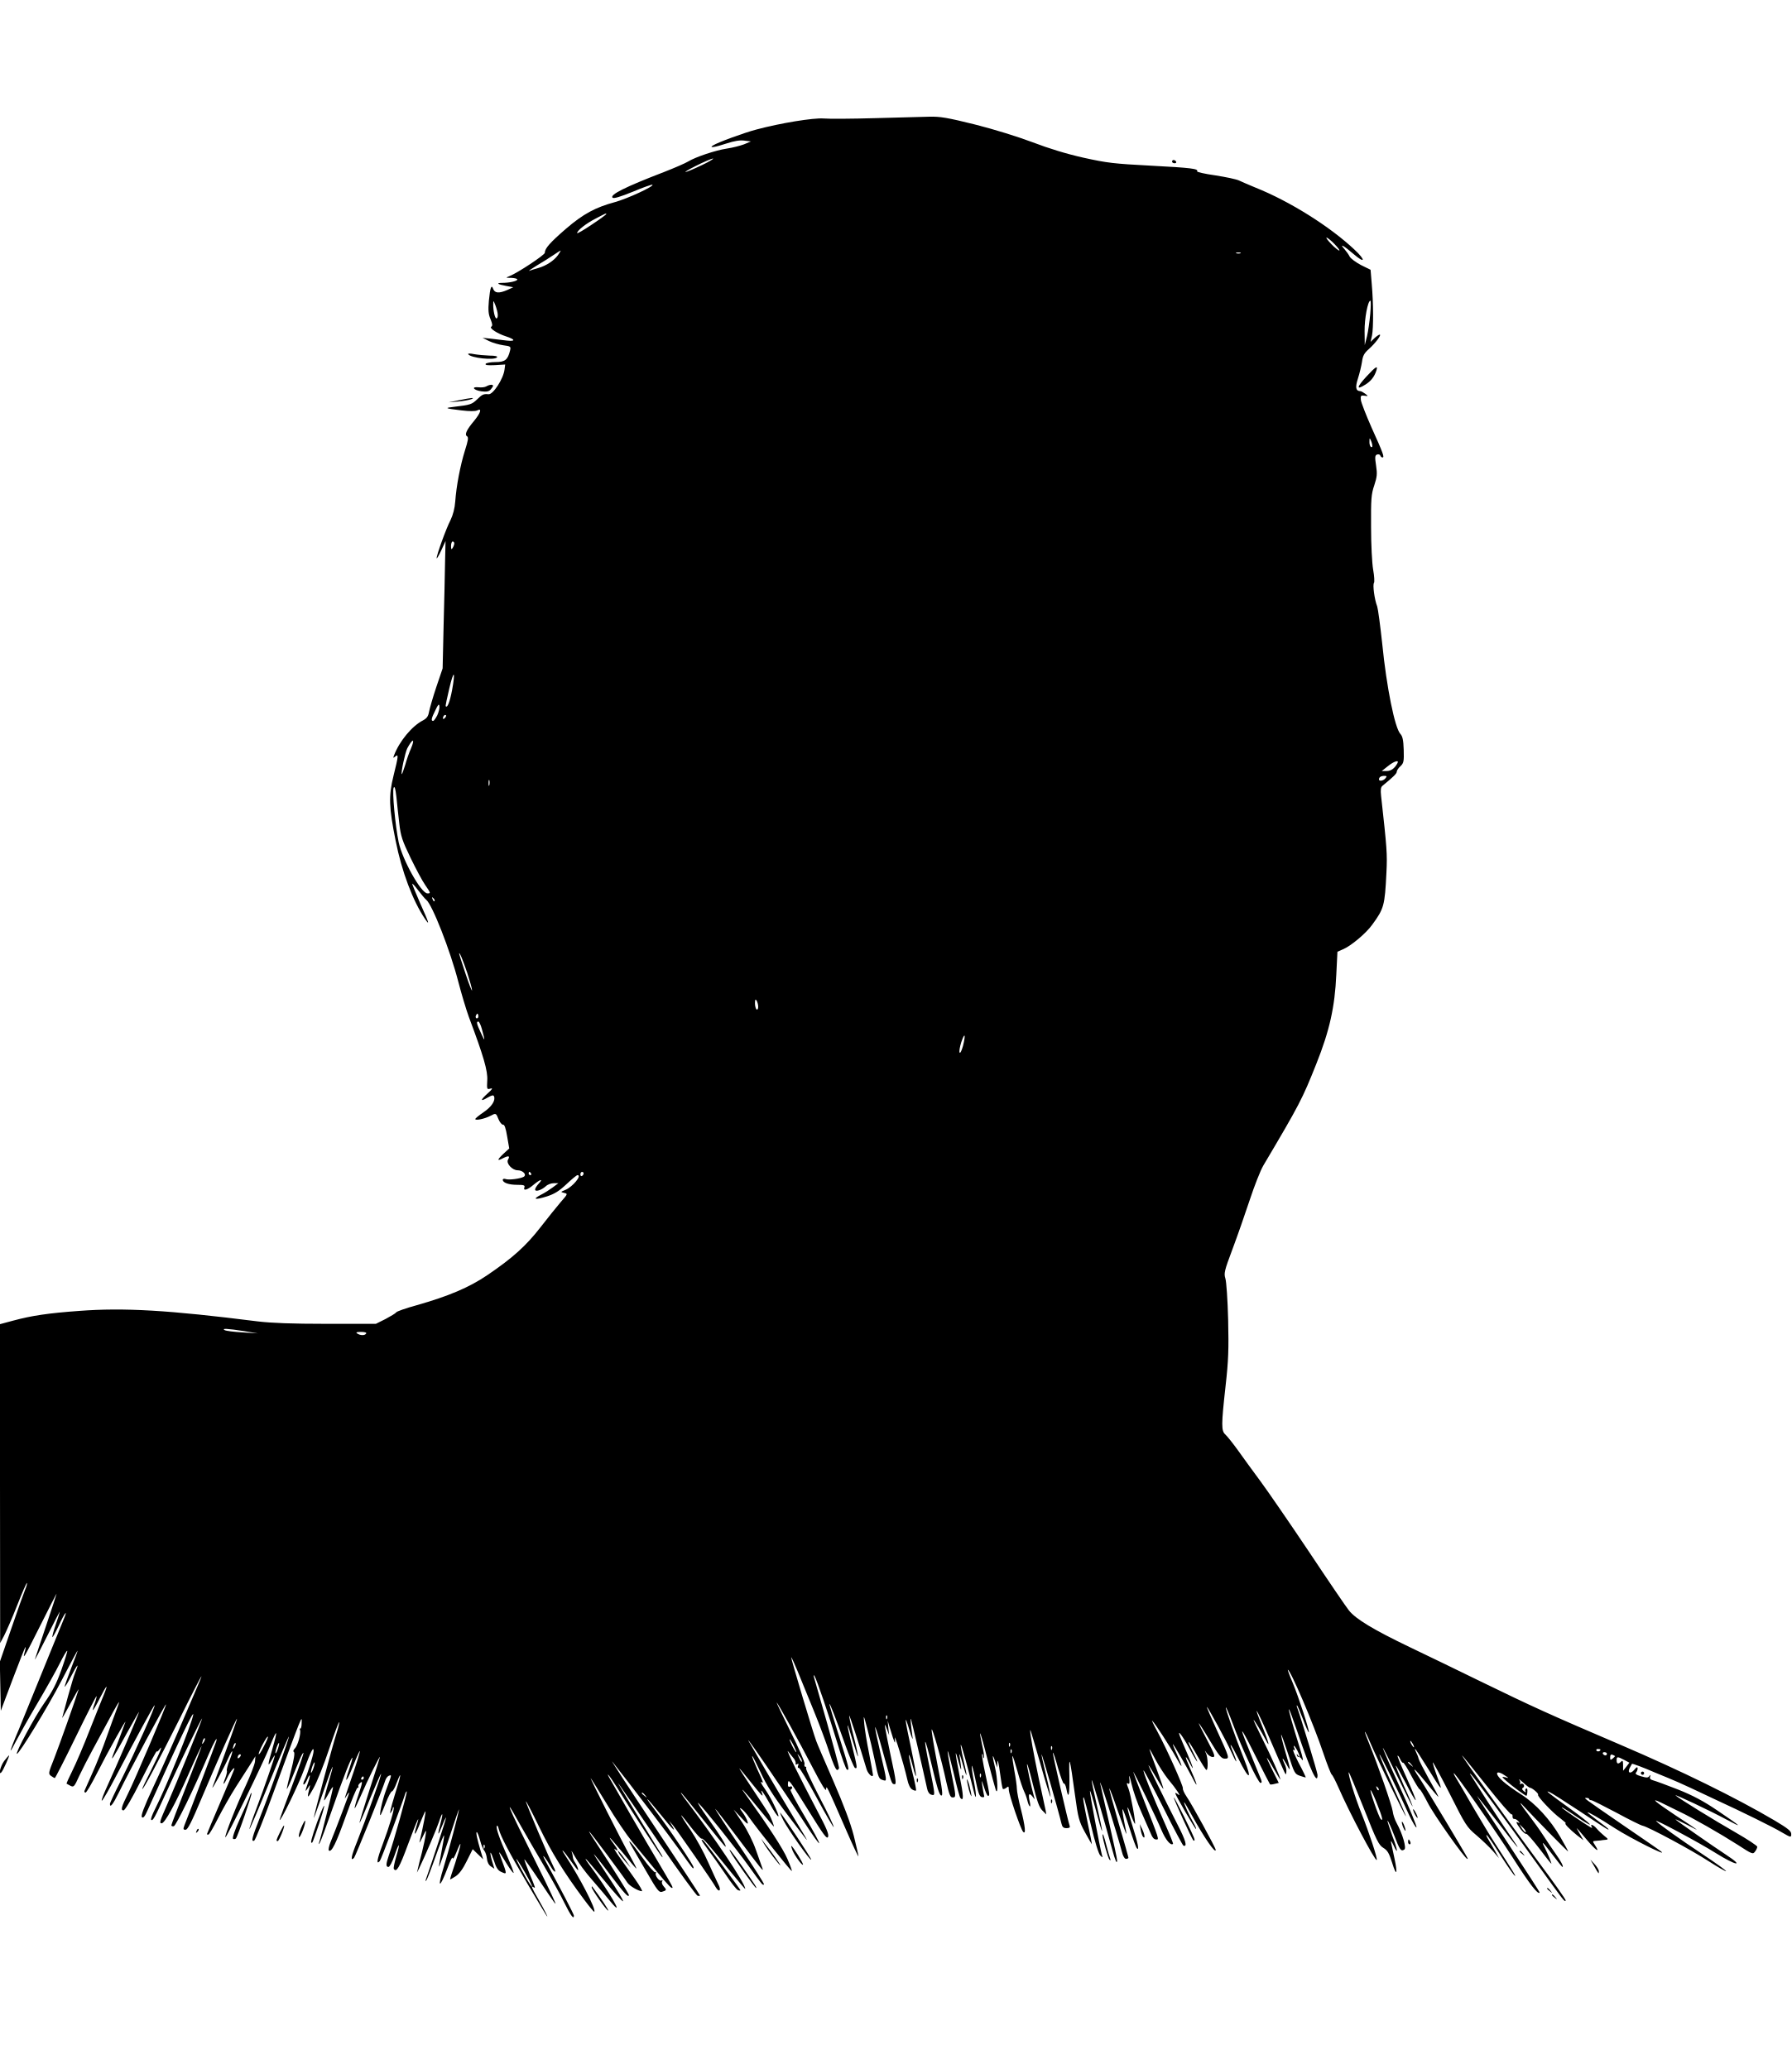
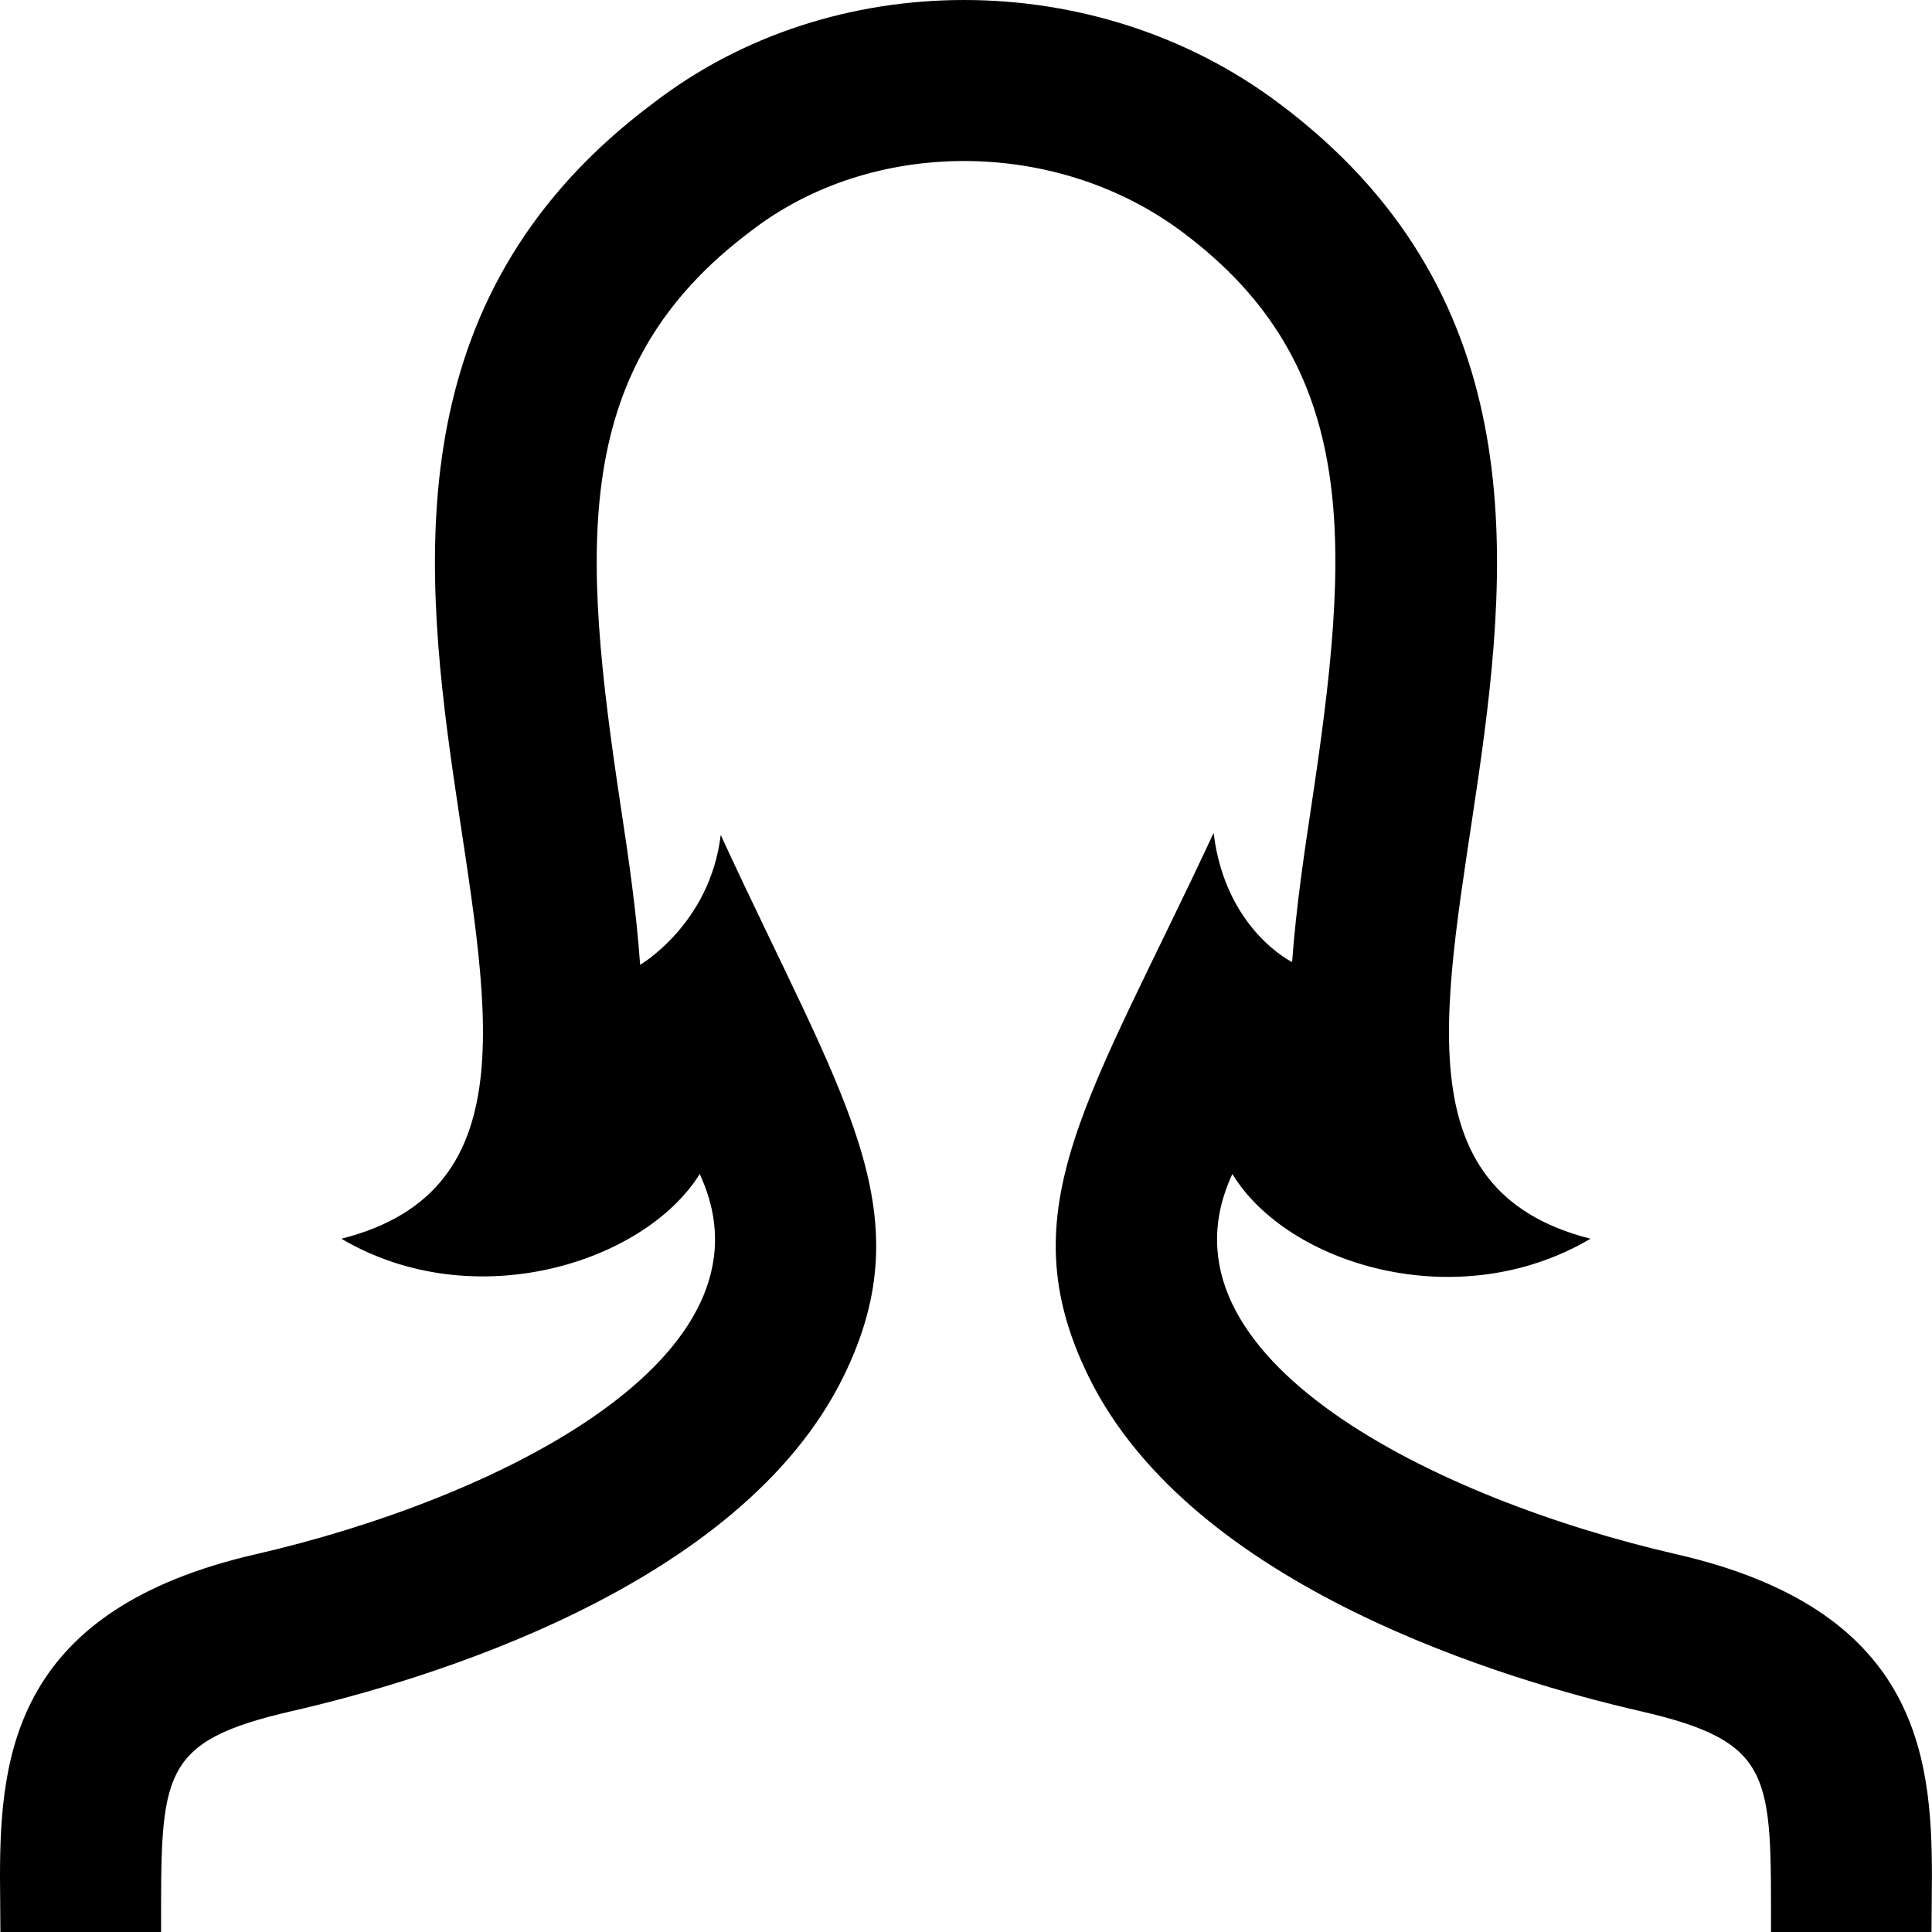
- <svg xmlns="http://www.w3.org/2000/svg" version="1.0" width="1108pt" height="1280pt" viewBox="0 0 1108 1280" preserveAspectRatio="xMidYMid meet">
-   <g transform="translate(0,1280) scale(0.1,-0.1)" fill="#000000" stroke="none">
-     <path d="M5410 12069 c-140 -4 -282 -5 -315 -2 -63 5 -270 -29 -415 -68 -77 -20 -243 -81 -270 -99 -27 -17 11 -12 86 13 46 15 82 21 109 17 l40 -5 -43 -18 c-24 -9 -71 -21 -105 -26 -72 -11 -194 -52 -240 -80 -18 -11 -85 -40 -149 -65 -242 -93 -337 -141 -319 -159 7 -7 47 5 126 37 64 27 118 46 121 43 10 -10 -155 -86 -231 -107 -122 -33 -197 -73 -305 -166 -98 -85 -130 -121 -130 -148 0 -13 -167 -124 -220 -145 -23 -9 -23 -10 13 -10 20 -1 37 -5 37 -10 0 -10 -49 -21 -93 -21 -41 0 -30 -9 24 -19 l44 -8 -37 -17 c-51 -22 -77 -20 -87 6 -11 31 -19 11 -27 -73 -5 -58 -3 -83 10 -113 12 -30 14 -41 5 -47 -15 -9 38 -43 91 -60 58 -19 61 -32 5 -26 -27 3 -72 9 -100 12 l-50 5 40 -20 c22 -11 62 -22 88 -26 46 -6 48 -8 42 -33 -14 -57 -31 -71 -90 -71 -29 0 -57 -5 -61 -11 -4 -8 12 -10 57 -8 l64 4 -4 -30 c-6 -57 -71 -157 -99 -154 -31 3 -39 -1 -70 -31 -33 -32 -44 -35 -137 -46 -70 -8 -66 -10 40 -23 50 -6 85 -6 97 0 31 16 21 -15 -18 -63 -48 -57 -62 -87 -45 -97 10 -7 7 -25 -13 -88 -29 -93 -53 -219 -60 -315 -3 -43 -14 -84 -29 -115 -28 -54 -87 -218 -86 -236 0 -7 13 15 28 47 l27 59 -3 -129 c-1 -71 -5 -248 -9 -394 l-6 -265 -39 -115 c-21 -63 -41 -132 -45 -153 -5 -29 -14 -41 -38 -54 -68 -35 -146 -129 -179 -217 -6 -16 -5 -17 8 -6 21 17 20 5 -11 -120 -31 -124 -28 -196 13 -400 38 -192 107 -374 182 -485 31 -45 26 -28 -29 95 -27 62 -50 117 -50 122 0 5 16 -12 36 -39 20 -26 42 -53 50 -59 38 -30 150 -317 199 -508 19 -73 48 -170 65 -217 91 -242 118 -335 114 -393 -3 -55 -2 -57 19 -51 17 5 14 -2 -15 -28 -48 -43 -49 -55 -3 -28 28 16 37 18 41 8 10 -26 -15 -64 -65 -98 -28 -19 -51 -38 -51 -42 0 -11 57 1 92 19 36 19 36 19 52 -21 8 -19 21 -34 28 -33 8 2 17 -22 25 -72 l13 -75 -36 -33 c-41 -39 -41 -48 0 -26 33 16 42 13 28 -11 -12 -23 27 -65 60 -65 32 0 58 -27 38 -40 -20 -12 -94 -22 -113 -14 -9 3 -17 1 -17 -5 0 -18 37 -31 89 -31 41 0 49 -3 45 -15 -10 -25 19 -17 56 15 42 35 63 40 32 7 -12 -13 -22 -29 -22 -36 0 -16 38 -5 66 20 11 11 33 19 49 19 l29 0 -35 -26 c-19 -14 -51 -35 -72 -45 -56 -29 -39 -34 35 -11 49 16 76 33 122 76 33 31 63 56 68 56 30 0 -29 -72 -74 -91 -31 -13 -32 -13 -9 -19 24 -5 24 -6 -20 -56 -24 -28 -81 -99 -126 -157 -90 -116 -174 -191 -329 -296 -112 -76 -240 -130 -437 -186 -66 -18 -123 -38 -126 -44 -4 -6 -34 -24 -66 -41 l-60 -30 -305 0 c-215 0 -341 5 -425 15 -553 70 -828 86 -1105 65 -192 -14 -293 -29 -408 -60 l-82 -22 0 -987 1 -986 24 45 c13 25 50 109 81 188 31 79 58 141 61 139 2 -3 -3 -22 -12 -43 -9 -22 -48 -130 -86 -242 l-70 -203 3 -152 3 -151 74 197 c41 108 76 197 78 197 3 0 1 -10 -2 -22 -19 -67 -6 -45 90 147 58 116 105 208 105 205 0 -3 -29 -91 -64 -195 -35 -105 -67 -199 -70 -210 -3 -11 30 52 74 140 44 88 80 157 80 154 0 -3 -11 -39 -25 -79 -14 -40 -23 -75 -21 -78 3 -2 20 30 40 72 35 77 59 107 30 38 -8 -20 -62 -152 -119 -292 -57 -140 -128 -315 -158 -388 -31 -72 -54 -132 -51 -132 2 0 17 26 33 58 16 31 74 135 130 230 56 95 120 209 142 254 22 44 42 78 45 75 2 -2 -14 -55 -36 -117 -31 -87 -56 -135 -108 -209 -55 -78 -181 -311 -167 -311 14 0 193 293 274 450 55 107 101 192 101 188 0 -4 -18 -53 -40 -109 -22 -57 -40 -108 -40 -113 1 -6 19 23 40 64 39 76 52 88 26 25 -8 -19 -28 -86 -45 -148 -17 -63 -33 -122 -36 -133 -3 -10 19 28 50 86 31 58 54 97 51 87 -19 -62 -120 -347 -151 -426 -36 -90 -37 -95 -19 -108 10 -7 20 -13 23 -13 3 0 62 115 130 255 68 140 126 253 128 252 2 -2 -3 -23 -11 -45 -9 -23 -13 -42 -11 -42 3 0 23 35 44 77 43 84 53 91 22 15 -11 -26 -50 -123 -87 -217 -36 -93 -84 -205 -106 -249 -21 -43 -38 -79 -36 -81 2 -1 13 -7 24 -13 20 -10 24 -6 54 61 19 40 56 113 83 162 27 50 74 136 104 192 30 57 57 103 59 103 2 0 -5 -21 -15 -47 -10 -27 -38 -102 -61 -168 -23 -66 -62 -165 -87 -220 -24 -55 -47 -106 -50 -113 -3 -6 0 -12 6 -12 6 0 37 53 70 118 63 125 188 350 176 317 -8 -24 -59 -159 -75 -200 -20 -53 3 -17 82 128 43 78 78 139 78 136 0 -10 -144 -346 -193 -451 -25 -54 -42 -98 -37 -98 5 0 46 71 91 158 112 214 230 432 235 432 9 0 -115 -278 -205 -459 -39 -77 -71 -145 -71 -151 0 -27 19 -3 54 68 68 140 289 552 293 548 5 -4 -193 -468 -236 -554 -40 -80 -46 -102 -27 -102 9 0 50 69 110 188 52 103 95 183 96 178 0 -6 7 -1 15 10 14 18 15 17 6 -7 -5 -15 -32 -72 -60 -128 -28 -55 -51 -104 -51 -108 1 -16 99 170 229 429 73 148 135 268 137 268 2 0 -12 -35 -31 -78 -18 -42 -68 -158 -110 -257 -43 -99 -113 -258 -158 -353 -58 -125 -77 -176 -69 -184 8 -8 18 4 35 43 199 441 290 631 282 589 -14 -68 -164 -440 -236 -582 -17 -33 -28 -63 -24 -66 10 -10 21 10 90 162 77 170 225 474 225 464 0 -10 -161 -407 -214 -527 -48 -109 -52 -121 -36 -121 19 0 85 120 163 297 44 101 82 181 84 180 1 -2 -40 -110 -92 -241 -52 -131 -95 -243 -95 -248 0 -5 7 -8 15 -6 14 3 126 234 215 443 33 77 59 123 47 80 -5 -17 -162 -433 -196 -517 -9 -24 -8 -28 7 -28 13 0 37 48 96 188 97 230 218 503 222 499 2 -2 -52 -155 -125 -352 -10 -27 -22 -59 -26 -70 -11 -33 73 122 96 176 29 65 36 57 9 -11 -11 -29 -19 -58 -17 -64 3 -6 -2 -26 -9 -45 -20 -48 -11 -49 11 -1 15 34 45 72 45 58 0 -3 -38 -94 -85 -203 -47 -109 -85 -200 -85 -202 0 -2 4 -3 9 -3 5 0 31 44 58 98 27 53 77 142 112 197 35 55 77 120 93 145 l28 45 -3 -35 c-3 -19 -28 -84 -56 -145 -55 -116 -134 -315 -127 -322 6 -6 235 462 277 567 44 110 49 102 14 -19 -30 -101 -31 -118 -5 -71 11 19 19 33 20 29 0 -9 -64 -195 -114 -328 -26 -68 -45 -125 -43 -127 2 -2 57 127 122 286 65 159 120 288 122 287 4 -5 -114 -337 -176 -493 -53 -135 -59 -158 -39 -152 7 3 60 135 118 294 183 497 178 484 176 437 0 -23 -4 -39 -8 -37 -4 3 -5 -1 -2 -9 7 -20 -14 -97 -33 -115 -9 -9 -11 -17 -5 -21 7 -4 0 -48 -18 -116 -16 -61 -27 -111 -26 -113 2 -1 16 28 31 65 15 38 37 90 48 116 11 26 22 46 24 43 3 -2 -29 -95 -71 -206 -42 -110 -76 -204 -76 -208 1 -22 119 221 152 313 40 109 58 144 58 113 0 -22 -39 -147 -56 -180 -8 -16 -10 -28 -5 -28 5 0 14 14 21 30 19 45 23 30 5 -20 -19 -53 -19 -62 1 -30 11 19 14 20 10 5 -19 -75 -15 -77 22 -10 22 39 66 148 97 242 32 95 60 171 63 169 2 -3 -5 -33 -16 -68 -25 -76 -142 -514 -141 -525 0 -4 27 69 59 162 64 186 76 206 30 50 -16 -54 -27 -101 -25 -103 2 -2 15 18 29 45 14 26 25 42 26 36 0 -12 -71 -296 -85 -338 -6 -17 -5 -18 4 -4 6 10 40 102 76 205 63 184 124 340 125 318 0 -6 -9 -37 -20 -69 -34 -98 -17 -84 24 19 21 54 40 95 42 93 2 -2 -16 -62 -40 -133 -61 -178 -60 -173 -42 -144 8 14 15 22 16 19 0 -7 -79 -217 -116 -307 -9 -23 -14 -46 -10 -50 16 -15 45 43 105 212 35 97 67 176 73 176 5 0 7 3 5 8 -3 4 1 13 9 20 19 18 18 7 -11 -78 -14 -40 -23 -75 -21 -77 2 -2 20 36 41 84 35 82 115 244 115 233 0 -3 -29 -95 -65 -205 -35 -109 -63 -201 -61 -202 2 -2 32 66 66 152 35 85 65 153 67 151 5 -4 -94 -283 -148 -419 -37 -91 -43 -125 -19 -101 8 8 179 431 194 481 4 11 13 24 21 27 19 7 20 11 -16 -86 -25 -66 -47 -170 -34 -156 2 2 16 35 32 75 15 39 32 71 38 71 5 0 18 23 28 51 35 90 28 49 -13 -80 -21 -68 -32 -115 -24 -105 8 11 14 24 14 30 0 5 2 7 5 5 7 -7 -26 -117 -69 -232 -34 -90 -40 -126 -17 -101 8 8 138 354 156 412 4 13 9 21 11 19 5 -5 -82 -315 -111 -396 -18 -53 -19 -71 -2 -71 7 0 24 31 37 70 30 88 38 84 11 -6 -11 -37 -18 -71 -15 -76 16 -25 35 8 88 152 59 158 79 200 50 105 -19 -65 -3 -46 26 30 13 33 27 64 31 69 6 7 -11 -84 -36 -189 -3 -11 6 3 19 30 23 48 24 48 19 15 -2 -19 -13 -69 -23 -110 -11 -41 -22 -86 -25 -100 l-6 -25 13 25 c39 81 108 243 123 288 22 68 29 63 10 -8 -21 -79 -17 -84 10 -15 13 33 24 55 24 50 1 -8 -82 -261 -124 -380 -5 -16 -5 -17 4 -5 5 8 31 75 57 149 26 74 49 131 51 126 1 -6 -6 -50 -16 -100 -10 -49 -17 -92 -15 -94 1 -1 30 80 63 180 33 101 60 180 60 175 1 -14 -66 -266 -95 -359 -41 -132 -25 -134 25 -2 16 44 30 71 31 60 1 -11 12 7 25 40 35 88 29 46 -9 -70 -19 -55 -33 -101 -32 -102 1 -1 16 7 34 19 22 14 45 45 69 94 l37 74 32 -31 33 -32 -15 49 c-22 74 -33 124 -24 119 4 -2 13 -26 20 -52 7 -27 19 -55 26 -63 7 -8 14 -30 16 -49 2 -21 11 -39 25 -48 l21 -14 -14 47 c-8 26 -12 49 -10 52 3 2 12 -21 22 -51 12 -39 24 -58 41 -66 41 -19 41 -21 4 79 -22 59 -20 57 35 -33 20 -32 38 -56 41 -54 2 3 -15 47 -37 98 -53 121 -72 177 -67 192 3 7 8 -1 12 -18 12 -46 64 -145 179 -341 58 -98 110 -186 116 -194 18 -26 -11 32 -51 102 -40 69 -46 84 -29 73 14 -9 14 -9 -25 85 -19 46 -33 85 -31 87 1 2 43 -57 91 -129 95 -143 111 -164 97 -133 -18 43 -84 178 -167 345 -87 175 -117 240 -111 240 2 0 32 -51 66 -113 35 -61 100 -175 146 -252 45 -77 102 -179 125 -227 39 -79 59 -106 59 -79 0 8 -80 162 -172 331 -19 35 -23 46 -9 30 11 -14 28 -40 38 -58 23 -41 39 -42 17 -1 -28 55 -175 402 -171 405 2 2 39 -69 82 -158 75 -155 152 -281 279 -451 32 -43 60 -77 62 -74 13 13 -88 209 -182 352 -33 51 -5 23 35 -35 23 -33 44 -60 46 -60 6 0 -7 33 -18 48 -6 8 -12 21 -13 30 -1 10 -4 26 -8 37 -4 11 6 -5 23 -35 16 -30 64 -96 108 -145 43 -50 93 -108 110 -130 97 -117 -11 67 -135 233 -13 17 -22 32 -19 32 3 0 55 -61 116 -135 60 -74 112 -131 115 -127 3 5 -38 72 -90 150 -52 78 -93 142 -91 142 2 0 49 -58 103 -130 88 -117 114 -144 114 -123 0 7 -107 177 -192 306 -32 48 -57 87 -54 87 5 0 214 -281 236 -316 13 -21 69 -54 91 -54 5 0 -14 34 -43 75 -29 41 -73 103 -97 137 -25 35 -37 57 -28 49 25 -20 21 -5 -9 35 -15 19 -24 34 -21 34 2 0 39 -43 82 -95 42 -52 79 -95 81 -95 3 0 -14 33 -36 73 -49 85 -255 495 -246 486 4 -4 49 -77 101 -162 51 -86 122 -190 157 -233 35 -42 101 -122 147 -178 78 -94 101 -118 101 -101 0 4 -35 66 -79 139 -43 72 -124 210 -179 306 -55 96 -110 192 -122 213 -42 70 -12 37 36 -40 99 -161 276 -433 281 -433 3 0 -1 10 -9 22 -17 26 -226 369 -252 414 -17 29 -17 29 1 4 10 -13 118 -171 240 -350 123 -179 230 -326 238 -328 8 -2 15 -1 15 1 0 3 -128 198 -285 433 -157 236 -272 413 -257 395 110 -139 357 -464 415 -546 84 -119 87 -123 87 -107 0 14 -148 235 -232 345 -32 42 -57 77 -54 77 3 0 40 -43 82 -95 76 -95 101 -119 70 -68 l-17 28 22 -25 c25 -30 251 -355 268 -388 7 -12 16 -20 21 -17 6 4 3 19 -7 38 -9 18 -37 79 -63 137 -25 58 -74 147 -108 198 -35 50 -61 92 -58 92 2 0 30 -34 61 -75 32 -41 61 -73 65 -70 8 5 34 -25 178 -203 51 -63 92 -111 92 -108 0 34 -189 316 -378 564 -13 17 -22 32 -20 32 3 0 65 -76 139 -169 74 -93 135 -168 137 -166 7 6 -28 63 -108 175 -45 63 -72 106 -60 95 31 -28 232 -279 315 -395 82 -114 83 -115 91 -108 3 3 -65 110 -151 237 -86 127 -154 231 -151 231 2 0 66 -82 141 -182 148 -197 162 -215 150 -183 -4 11 -22 61 -39 110 -18 52 -54 124 -85 170 l-53 80 47 -50 c37 -41 45 -45 39 -25 -3 14 -18 40 -31 58 -19 26 -21 31 -7 22 11 -7 33 -31 49 -55 45 -65 259 -334 263 -330 2 2 -10 35 -27 74 -26 62 -119 204 -248 384 -59 80 -31 52 67 -68 51 -63 95 -115 97 -115 3 0 -14 46 -28 73 -7 12 -52 82 -101 155 -48 72 -87 132 -85 132 2 0 34 -38 71 -85 68 -85 80 -98 70 -70 -15 38 8 8 45 -59 63 -114 78 -109 20 6 -12 24 -35 63 -52 87 -17 24 -25 41 -19 37 17 -10 16 -7 -24 79 -19 42 -34 79 -31 81 2 2 25 -43 52 -101 36 -78 77 -144 163 -258 63 -83 117 -154 120 -157 8 -8 0 7 -90 155 -47 78 -120 201 -163 275 -43 74 -85 146 -93 160 -80 130 216 -301 343 -499 44 -68 81 -119 82 -114 2 6 -39 81 -91 169 -52 87 -91 161 -86 162 6 2 10 8 10 14 0 6 -6 8 -14 5 -10 -4 -13 2 -12 18 2 34 7 27 132 -174 90 -145 109 -171 116 -155 7 15 -9 53 -68 164 -100 190 -199 390 -179 365 8 -11 23 -29 32 -40 10 -11 16 -26 15 -34 -2 -8 1 -10 9 -5 9 5 10 2 6 -9 -4 -10 -2 -16 4 -14 6 1 56 -83 112 -187 56 -104 103 -184 104 -179 2 5 -37 88 -87 183 -49 95 -87 176 -84 181 3 5 1 9 -4 9 -6 0 -8 8 -5 18 2 10 -36 97 -86 197 -49 99 -88 181 -87 182 4 4 137 -236 228 -412 51 -99 78 -141 78 -125 1 30 4 23 121 -245 43 -99 79 -175 79 -169 0 7 -13 64 -29 128 -20 78 -61 187 -126 337 -53 122 -101 233 -106 248 -19 49 -158 515 -155 518 2 2 19 -36 39 -84 20 -49 65 -160 101 -247 36 -88 80 -206 98 -263 19 -58 38 -103 46 -103 6 0 12 6 12 14 0 8 -33 130 -73 273 -41 142 -77 269 -81 283 -5 18 -4 21 3 10 14 -23 86 -235 141 -415 26 -87 53 -161 59 -163 17 -6 14 7 -49 207 -33 104 -60 193 -59 198 0 13 38 -84 94 -242 29 -82 58 -151 64 -153 16 -5 14 6 -19 140 -17 66 -29 122 -27 124 2 2 16 -41 32 -96 16 -55 30 -98 32 -96 2 2 -10 59 -27 126 -17 67 -29 124 -27 126 3 3 61 -175 108 -333 9 -28 39 -55 39 -33 0 5 -11 64 -24 132 -14 68 -27 150 -30 183 -5 60 -5 60 19 -30 13 -49 34 -137 46 -195 24 -115 24 -115 55 -124 21 -6 20 -2 -17 156 -21 90 -37 167 -36 173 2 5 23 -60 46 -145 58 -211 56 -205 73 -208 14 -3 11 22 -19 160 -43 205 -48 238 -28 183 l15 -40 -5 45 -4 45 15 -50 c28 -93 34 -104 29 -60 -5 41 55 -156 77 -253 7 -33 19 -57 31 -63 10 -6 21 -9 23 -6 3 3 -7 51 -21 107 -14 56 -24 107 -23 112 2 6 12 -22 22 -61 33 -127 28 -68 -8 102 -41 190 -44 226 -10 112 13 -44 22 -64 19 -45 -11 83 -15 124 -10 115 4 -9 81 -342 100 -431 4 -20 14 -34 26 -37 25 -7 25 -8 -11 169 -43 209 -33 211 16 3 29 -124 45 -175 56 -177 12 -2 8 31 -24 195 -21 109 -37 205 -35 213 3 18 61 -186 90 -322 18 -79 25 -98 39 -98 23 0 23 3 -8 154 -14 70 -24 130 -22 132 3 2 19 -60 38 -139 18 -78 36 -146 41 -151 21 -23 20 13 -5 136 -30 153 -32 184 -5 83 18 -66 19 -55 4 45 -2 19 6 -3 19 -50 30 -106 33 -91 5 25 -11 48 -18 89 -16 91 4 4 42 -134 78 -279 18 -76 22 -47 5 43 -9 45 -16 92 -15 104 1 11 11 -26 23 -84 17 -83 25 -106 40 -108 13 -3 17 1 12 15 -2 10 -7 36 -10 58 -5 37 -4 35 11 -12 9 -29 20 -53 24 -53 13 0 12 5 -16 136 -14 64 -23 119 -20 122 3 3 5 -3 6 -14 0 -10 3 -14 5 -8 3 7 -2 42 -11 79 -8 38 -14 70 -12 72 2 2 23 -72 46 -164 24 -93 47 -177 51 -188 15 -35 11 74 -5 140 -18 73 -18 94 0 40 l13 -40 2 35 c1 19 8 -9 15 -63 7 -54 15 -100 18 -104 4 -3 13 0 22 7 13 11 15 9 15 -11 0 -30 74 -247 89 -262 18 -18 13 33 -14 140 -14 54 -25 111 -25 127 0 16 -7 67 -16 114 -8 46 -14 86 -11 88 2 2 16 -41 31 -95 15 -55 34 -111 41 -124 7 -14 16 -39 20 -56 4 -17 10 -33 15 -36 4 -3 4 12 -1 32 -10 45 -3 55 18 28 15 -20 15 -20 9 0 -17 61 -47 198 -43 201 3 3 19 -55 37 -128 25 -101 38 -139 57 -158 l25 -25 -4 25 c-3 14 -21 99 -41 190 -33 156 -59 301 -54 307 2 1 29 -92 62 -207 32 -115 61 -208 63 -206 2 3 -10 62 -27 132 -17 70 -30 129 -28 130 3 3 106 -355 123 -428 5 -21 12 -28 31 -28 17 0 23 4 20 13 -11 30 -108 450 -104 454 3 2 17 -41 32 -96 16 -55 32 -98 36 -95 4 2 11 -11 15 -31 13 -73 21 -40 19 78 -4 140 2 121 35 -121 19 -139 24 -159 61 -227 23 -41 42 -75 43 -75 1 0 -10 60 -26 133 -27 130 -32 165 -24 156 3 -2 23 -80 45 -173 23 -99 47 -176 57 -185 15 -15 16 -14 10 4 -13 49 -77 386 -74 395 2 6 18 -48 37 -120 19 -72 35 -129 38 -127 2 2 -13 73 -32 157 -19 84 -34 155 -32 157 4 3 73 -233 126 -426 20 -74 31 -98 31 -69 0 9 -22 112 -49 230 -27 117 -52 227 -55 243 -12 61 99 -291 134 -422 6 -26 17 -43 25 -43 8 0 15 3 15 7 0 4 -27 101 -61 216 -33 115 -59 211 -57 213 2 2 26 -61 53 -141 28 -79 51 -142 52 -141 2 1 -4 35 -13 75 -8 41 -13 76 -10 78 2 3 21 -48 42 -114 20 -65 41 -122 46 -127 17 -20 7 32 -27 138 -36 113 -41 153 -10 69 10 -27 21 -52 25 -56 9 -10 -25 180 -39 216 -14 35 -14 40 -1 32 7 -4 9 9 5 37 -2 24 4 7 14 -37 10 -44 38 -125 63 -180 24 -55 50 -115 58 -132 8 -21 19 -33 31 -33 20 0 25 -14 -85 268 -31 79 -56 147 -56 150 0 10 141 -280 175 -361 25 -59 57 -98 71 -84 2 2 -19 55 -47 118 -78 174 -151 356 -133 334 8 -11 65 -119 126 -240 60 -121 114 -221 118 -223 26 -10 15 31 -34 126 -93 182 -186 372 -182 372 2 0 23 -34 47 -75 23 -41 44 -74 45 -72 2 2 -17 56 -41 121 -25 65 -45 121 -45 124 1 4 17 -24 37 -63 20 -38 55 -92 77 -120 53 -63 88 -117 63 -96 -9 7 -17 11 -17 7 0 -11 124 -225 128 -221 3 2 -5 20 -16 39 -24 40 -63 126 -57 126 2 0 23 -35 46 -78 78 -141 149 -244 149 -216 0 12 -148 283 -180 329 -15 22 -25 45 -23 51 4 12 -101 247 -159 354 -23 41 -36 71 -31 65 18 -17 110 -159 147 -226 43 -78 46 -71 7 16 -17 36 -28 65 -26 65 4 0 86 -141 119 -205 43 -85 33 -45 -18 68 -29 64 -27 77 3 20 31 -59 24 -33 -15 59 -20 45 -40 94 -46 108 -18 48 18 0 62 -82 49 -92 64 -104 19 -17 -47 93 -30 79 26 -21 28 -49 53 -90 58 -90 11 0 9 78 -3 103 -10 22 -10 22 6 -1 9 -12 25 -22 36 -22 17 0 13 13 -35 105 -31 58 -54 105 -52 105 2 0 34 -49 70 -110 56 -93 70 -110 91 -110 32 0 31 1 -52 183 -34 75 -61 137 -59 137 7 0 125 -218 151 -278 15 -34 29 -61 31 -59 2 2 -6 26 -17 52 -35 81 -16 59 31 -36 66 -135 88 -136 34 -1 -52 130 -117 314 -112 319 2 2 21 -43 42 -99 55 -151 157 -368 172 -368 10 0 10 8 -3 37 -16 38 -59 144 -95 236 -35 89 -9 47 72 -116 45 -89 83 -164 85 -166 2 -2 15 -1 29 3 l25 6 -41 83 c-48 96 -41 95 13 -1 21 -37 38 -64 38 -61 0 14 -56 142 -111 251 -32 65 -57 118 -55 118 5 0 53 -80 75 -123 30 -59 19 -16 -19 78 -65 159 -39 120 38 -57 115 -265 105 -246 109 -221 2 12 -3 35 -12 52 -8 17 -13 31 -10 31 2 0 13 -17 24 -37 27 -52 26 -35 -9 82 -16 54 -27 101 -25 103 2 2 21 -52 43 -119 38 -119 41 -124 73 -135 19 -7 35 -11 36 -10 1 1 -18 42 -44 90 -25 49 -40 85 -33 81 10 -6 12 -4 7 8 -11 28 1 19 18 -13 17 -33 20 -52 4 -30 -7 10 -9 11 -7 2 2 -8 7 -13 12 -12 5 1 13 -4 17 -12 14 -22 10 3 -12 72 -43 138 -70 233 -66 236 2 2 25 -60 52 -139 81 -240 125 -334 125 -268 0 15 -104 357 -125 414 -4 9 -5 17 -2 17 2 0 19 -39 37 -86 17 -47 34 -84 36 -81 6 6 -63 219 -100 307 -19 44 -32 80 -30 80 16 0 160 -337 219 -514 24 -71 48 -132 53 -135 5 -3 24 -40 42 -81 68 -156 227 -456 236 -447 7 7 -50 178 -95 290 -38 94 -85 246 -78 253 2 2 43 -98 93 -223 79 -201 93 -228 121 -245 26 -16 35 -32 54 -91 27 -89 36 -73 15 25 -9 40 -18 84 -21 98 -3 16 1 12 13 -12 32 -71 30 -38 -5 53 -18 50 -32 93 -30 95 2 3 20 -37 40 -88 36 -94 43 -104 64 -90 14 9 -11 97 -48 164 -11 20 -22 53 -24 72 -5 38 -94 292 -144 415 -17 41 -30 76 -28 77 2 2 18 -31 36 -74 42 -98 214 -453 218 -449 1 2 -36 88 -83 191 -47 104 -83 190 -81 192 4 4 106 -205 184 -376 22 -46 42 -80 45 -75 3 6 -43 118 -103 249 -60 132 -107 241 -105 243 1 2 43 -80 92 -181 49 -102 90 -183 92 -182 1 2 -22 59 -53 126 -30 68 -53 125 -51 127 2 2 29 -46 61 -107 31 -62 59 -109 62 -107 2 3 -23 65 -56 138 -33 73 -59 135 -56 137 2 3 10 -7 16 -21 7 -15 15 -25 18 -22 4 2 27 -34 51 -81 25 -46 48 -84 52 -84 4 0 26 -37 49 -82 35 -71 231 -348 245 -348 6 0 18 -20 -131 230 -71 118 -146 242 -168 275 -52 77 -28 57 54 -44 35 -44 65 -78 66 -77 2 2 -24 51 -58 110 -33 60 -62 116 -64 126 -2 10 -9 28 -15 39 -6 12 -9 21 -6 21 2 0 37 -53 77 -118 93 -151 96 -153 59 -53 -17 46 -29 86 -27 88 2 2 50 -87 106 -197 96 -191 104 -204 165 -255 35 -30 81 -74 101 -97 l37 -43 -22 40 c-13 22 -32 55 -43 74 -12 19 -16 32 -10 28 5 -3 43 -58 83 -122 41 -64 80 -121 89 -128 13 -11 -1 12 -124 203 -27 41 -86 140 -133 220 -46 80 -93 160 -104 178 -11 17 -18 32 -15 32 10 0 254 -350 366 -525 104 -163 154 -227 165 -214 2 2 -86 138 -194 302 -109 163 -196 297 -194 297 1 0 55 -69 120 -152 144 -188 167 -212 81 -88 -36 52 -100 149 -142 215 -42 66 -83 131 -92 145 -14 20 -14 22 -1 10 19 -19 196 -258 402 -545 177 -246 173 -241 181 -233 4 3 -79 120 -183 259 -182 246 -465 639 -458 639 2 0 69 -83 150 -185 81 -102 151 -183 156 -180 4 3 7 -3 6 -13 0 -9 4 -16 11 -15 6 1 17 -5 25 -14 9 -12 9 -15 1 -9 -20 11 -15 -2 13 -40 14 -18 30 -32 34 -29 5 3 41 -38 81 -90 39 -52 73 -95 75 -95 4 0 -23 65 -42 102 -23 45 -10 32 50 -47 31 -41 58 -75 61 -75 9 0 -10 37 -44 84 -19 27 -53 77 -74 110 -22 34 -61 88 -86 121 -55 71 -74 103 -35 60 56 -62 274 -284 274 -279 0 3 -21 42 -47 87 -62 108 -153 208 -244 266 -41 26 -91 62 -111 80 -59 51 -45 77 17 33 19 -13 19 -14 -5 -7 -23 5 -22 3 10 -25 34 -30 115 -90 122 -90 2 0 5 11 6 26 1 15 -2 23 -8 19 -6 -4 -7 -12 -3 -18 4 -7 -1 -6 -11 2 -12 10 -14 16 -5 21 15 10 1 32 -14 24 -7 -4 -9 -4 -5 1 4 4 2 15 -4 24 -7 9 4 1 23 -16 19 -18 39 -33 43 -33 13 0 56 -37 50 -43 -8 -8 91 -113 140 -148 21 -16 35 -29 31 -29 -12 0 24 -37 70 -74 l40 -31 -22 38 c-12 20 -21 37 -20 37 2 0 29 -32 61 -70 57 -68 87 -88 52 -35 -15 23 -15 25 1 26 10 1 25 2 33 3 8 2 23 3 34 4 16 2 14 5 -10 24 -16 13 -37 33 -47 45 -19 23 -44 33 -31 11 5 -7 3 -8 -7 -3 -36 21 -165 109 -174 118 -15 15 10 0 93 -56 122 -81 92 -46 -45 53 -143 103 -157 115 -128 103 11 -4 92 -56 180 -114 180 -119 185 -122 185 -116 0 3 -29 26 -65 52 -36 27 -65 50 -65 52 0 7 68 -32 170 -98 95 -61 333 -181 285 -143 -11 9 -120 84 -243 168 -248 171 -238 163 -217 163 8 0 15 -3 15 -7 0 -4 6 -7 13 -7 6 0 76 -35 155 -77 79 -43 152 -79 163 -81 35 -7 302 -150 409 -220 56 -36 105 -64 107 -61 3 2 -64 51 -149 107 -141 94 -259 178 -283 202 -21 21 265 -132 368 -197 124 -78 182 -88 66 -12 -91 60 -300 206 -314 219 -5 5 26 -9 70 -32 89 -47 88 -46 -69 57 -129 86 -162 114 -91 80 28 -14 77 -38 110 -54 87 -41 256 -138 364 -207 89 -58 94 -60 107 -42 8 10 14 24 14 30 0 6 -62 47 -137 90 -128 73 -345 207 -368 227 -15 14 217 -96 315 -149 105 -56 97 -48 -55 55 -88 60 -153 94 -245 131 -69 27 -137 52 -152 56 -19 5 -25 12 -21 23 4 13 3 14 -5 4 -7 -11 -17 -11 -51 -1 -29 8 -38 16 -31 23 5 5 10 17 10 25 -1 12 -6 10 -20 -7 -24 -29 -45 -21 -29 11 7 12 13 23 14 25 2 3 79 -26 140 -53 17 -7 55 -23 85 -35 30 -12 93 -40 140 -62 47 -22 117 -55 155 -73 161 -74 354 -169 407 -201 57 -33 58 -33 58 -10 0 18 -20 34 -102 83 -241 142 -577 307 -948 466 -458 196 -549 238 -870 394 -135 66 -333 162 -440 213 -225 108 -334 174 -376 227 -17 21 -128 184 -247 363 -120 179 -255 375 -300 436 -45 61 -108 147 -139 191 -31 43 -66 87 -78 98 -26 23 -26 58 1 300 18 158 20 227 16 410 -3 122 -11 236 -17 255 -10 32 -7 47 43 180 30 80 78 217 107 305 29 88 67 185 85 215 225 380 240 409 328 630 81 203 114 350 123 551 l7 141 34 15 c49 20 143 99 181 152 73 100 78 118 88 321 6 118 3 152 -33 476 -4 37 -2 54 8 62 68 56 89 76 89 88 0 7 10 23 23 34 20 19 22 30 20 101 -2 61 -7 84 -21 99 -34 37 -85 287 -112 558 -12 112 -26 215 -31 230 -17 43 -29 135 -20 146 4 6 2 43 -5 81 -7 40 -13 155 -13 266 -1 172 1 202 20 257 17 52 19 70 11 122 -8 52 -7 63 6 68 9 3 18 0 20 -6 2 -7 8 -12 14 -12 13 0 4 26 -68 185 -34 77 -64 154 -66 170 -3 27 0 30 22 27 24 -4 25 -3 5 12 -11 8 -25 16 -30 16 -29 1 -33 23 -15 79 10 31 21 77 25 103 5 37 13 53 44 80 39 35 79 88 65 88 -4 0 -19 -10 -32 -22 l-24 -23 9 40 c9 46 9 197 -2 321 l-7 85 -59 29 c-32 17 -63 40 -70 52 -6 13 -21 33 -32 46 -36 40 -5 23 55 -29 73 -63 78 -40 6 27 -153 144 -401 299 -611 383 -39 16 -85 36 -102 44 -16 8 -83 22 -147 32 -65 9 -116 21 -113 25 10 16 -37 22 -285 35 -229 12 -272 17 -416 49 -104 23 -218 58 -317 96 -90 34 -241 81 -357 110 -169 42 -215 50 -283 48 -45 -1 -197 -5 -337 -9z m-1065 -289 c-115 -55 -147 -60 -40 -6 50 25 97 45 105 45 8 0 -21 -18 -65 -39z m-595 -305 c0 -2 -40 -32 -90 -65 -49 -33 -90 -57 -90 -52 0 16 56 60 115 90 67 35 65 34 65 27z m4505 -185 c21 -22 35 -40 29 -40 -5 0 -28 18 -49 40 -21 22 -35 40 -29 40 5 0 28 -18 49 -40z m-4804 -69 c-25 -34 -72 -65 -121 -79 -19 -5 -44 -13 -55 -17 -11 -4 9 10 45 32 36 21 83 51 105 66 22 15 41 27 43 27 2 0 -6 -13 -17 -29z m4222 12 c-7 -2 -19 -2 -25 0 -7 3 -2 5 12 5 14 0 19 -2 13 -5z m-4594 -380 c1 -13 -3 -23 -8 -23 -10 0 -21 50 -20 89 0 24 1 24 14 -9 7 -19 14 -45 14 -57z m5397 5 c-4 -46 -13 -108 -20 -138 l-14 -55 -1 86 c-1 78 20 189 36 189 3 0 3 -37 -1 -82z m13 -816 c1 -7 -3 -10 -9 -7 -5 3 -10 18 -9 33 0 24 1 25 9 7 5 -11 9 -26 9 -33z m-5679 -604 c0 -7 -5 -20 -10 -28 -8 -12 -10 -9 -10 13 0 15 5 27 10 27 6 0 10 -6 10 -12z m-14 -910 c-14 -72 -29 -110 -39 -97 -2 2 8 51 22 109 28 120 40 112 17 -12z m-91 -153 c-10 -19 -21 -35 -26 -35 -14 0 -11 16 14 66 17 36 23 42 25 26 2 -12 -4 -37 -13 -57z m47 -17 c-7 -7 -12 -8 -12 -2 0 14 12 26 19 19 2 -3 -1 -11 -7 -17z m-210 -189 c-11 -24 -27 -70 -36 -103 -10 -32 -19 -57 -21 -55 -6 7 21 133 34 159 34 64 50 63 23 -1z m6102 -91 c-18 -33 -40 -48 -67 -48 l-30 0 38 30 c38 31 72 41 59 18z m-74 -93 c-13 -16 -40 -20 -40 -7 0 14 12 22 33 22 16 0 17 -3 7 -15z m-5543 -42 c-3 -10 -5 -4 -5 12 0 17 2 24 5 18 2 -7 2 -21 0 -30z m-557 -238 c9 -79 18 -105 70 -213 33 -68 73 -143 90 -167 35 -51 35 -52 14 -52 -39 0 -155 208 -178 317 -21 102 -41 314 -31 337 6 12 11 -5 17 -57 4 -41 12 -115 18 -165z m218 -480 c-3 -3 -9 2 -12 12 -6 14 -5 15 5 6 7 -7 10 -15 7 -18z m202 -443 c16 -49 30 -98 30 -108 0 -11 -18 35 -40 101 -22 66 -40 122 -40 125 1 15 23 -38 50 -118z m1800 -210 c0 -13 -4 -20 -10 -17 -5 3 -10 21 -10 38 0 24 3 28 10 17 5 -8 10 -25 10 -38z m-1734 -69 c-10 -10 -19 5 -10 18 6 11 8 11 12 0 2 -7 1 -15 -2 -18z m25 -70 c21 -77 20 -81 -6 -24 -27 58 -30 71 -16 71 5 0 15 -21 22 -47z m2976 -103 c-8 -29 -17 -48 -21 -42 -4 6 1 35 10 64 22 65 29 50 11 -22z m-2672 -790 c3 -5 1 -10 -4 -10 -6 0 -11 5 -11 10 0 6 2 10 4 10 3 0 8 -4 11 -10z m325 1 c0 -6 -4 -13 -10 -16 -5 -3 -10 1 -10 9 0 9 5 16 10 16 6 0 10 -4 10 -9z m-2100 -976 l85 -14 -95 6 c-52 3 -102 9 -110 14 -22 12 17 10 120 -6z m755 -15 c-8 -13 -35 -13 -55 0 -11 7 -5 10 23 10 23 0 36 -4 32 -10z m3222 -2382 c-3 -8 -6 -5 -6 6 -1 11 2 17 5 13 3 -3 4 -12 1 -19z m-3856 -174 c-16 -33 -30 -53 -31 -45 0 16 51 113 57 107 3 -2 -9 -30 -26 -62z m-370 29 c-12 -20 -14 -14 -5 12 4 9 9 14 11 11 3 -2 0 -13 -6 -23z m3649 -23 c11 -22 18 -40 15 -40 -2 0 -14 18 -25 40 -11 22 -18 40 -15 40 2 0 14 -18 25 -40z m3830 10 c6 -11 8 -20 6 -20 -3 0 -10 9 -16 20 -6 11 -8 20 -6 20 3 0 10 -9 16 -20z m-7289 -17 c-12 -20 -14 -14 -5 12 4 9 9 14 11 11 3 -2 0 -13 -6 -23z m268 -12 c-6 -18 -13 -30 -15 -28 -2 2 1 18 7 36 6 18 13 30 15 28 2 -2 -1 -18 -7 -36z m4528 17 c-3 -8 -6 -5 -6 6 -1 11 2 17 5 13 3 -3 4 -12 1 -19z m260 -20 c-3 -8 -6 -5 -6 6 -1 11 2 17 5 13 3 -3 4 -12 1 -19z m-250 -20 c-3 -8 -6 -5 -6 6 -1 11 2 17 5 13 3 -3 4 -12 1 -19z m3643 18 c0 -11 -19 -15 -25 -6 -3 5 1 10 9 10 9 0 16 -2 16 -4z m40 -26 c0 -5 -4 -10 -9 -10 -6 0 -13 5 -16 10 -3 6 1 10 9 10 9 0 16 -4 16 -10z m-8458 -22 c-7 -7 -12 -8 -12 -2 0 6 3 14 7 17 3 4 9 5 12 2 2 -3 -1 -11 -7 -17z m3478 -22 c0 -12 -5 -7 -19 24 -11 24 -11 24 3 6 9 -11 16 -24 16 -30z m5030 29 c0 -1 -7 -8 -15 -15 -13 -10 -15 -9 -15 8 0 15 5 20 15 16 8 -4 15 -7 15 -9z m57 -23 l32 -17 -19 -25 -20 -25 0 35 c0 26 -3 31 -12 22 -18 -18 -28 -15 -28 8 0 24 5 24 47 2z m-8108 -51 c-6 -18 -13 -30 -15 -28 -2 2 1 18 7 36 6 18 13 30 15 28 2 -2 -1 -18 -7 -36z m6792 22 c13 -16 12 -17 -3 -4 -10 7 -18 15 -18 17 0 8 8 3 21 -13z m-2664 -75 c-3 -8 -6 -5 -6 6 -1 11 2 17 5 13 3 -3 4 -12 1 -19z m-3817 -8 c0 -5 -5 -10 -11 -10 -5 0 -7 5 -4 10 3 6 8 10 11 10 2 0 4 -4 4 -10z m6278 -75 c-3 -3 -9 2 -12 12 -6 14 -5 15 5 6 7 -7 10 -15 7 -18z m-9 -87 c31 -77 39 -110 22 -92 -13 13 -74 191 -62 179 5 -5 24 -44 40 -87z m-4528 55 c13 -16 12 -17 -3 -4 -10 7 -18 15 -18 17 0 8 8 3 21 -13z m5447 -228 c-3 -3 -13 7 -23 22 l-17 28 23 -22 c12 -12 20 -25 17 -28z m-6441 -97 c-3 -8 -6 -5 -6 6 -1 11 2 17 5 13 3 -3 4 -12 1 -19z m247 -146 c42 -72 64 -123 33 -77 -24 35 -88 155 -83 155 2 0 25 -35 50 -78z" />
-     <path d="M7250 11800 c0 -5 7 -10 16 -10 8 0 12 5 9 10 -3 6 -10 10 -16 10 -5 0 -9 -4 -9 -10z" />
-     <path d="M2896 10609 c14 -24 166 -40 179 -19 4 6 -14 10 -47 10 -29 1 -72 5 -95 9 -23 5 -40 5 -37 0z" />
-     <path d="M8451 10469 c-59 -64 -62 -84 -8 -50 37 22 59 51 71 89 11 34 -4 25 -63 -39z" />
-     <path d="M3009 10410 c-10 -6 -31 -8 -48 -6 -49 5 -32 -18 17 -25 32 -4 46 -1 57 11 8 9 15 20 15 23 0 10 -22 8 -41 -3z" />
-     <path d="M2840 10324 l-65 -13 59 5 c33 3 69 10 80 14 29 12 2 10 -74 -6z" />
-     <path d="M26 1906 c-23 -31 -39 -94 -17 -70 10 10 52 104 47 104 -2 0 -15 -15 -30 -34z" />
-     <path d="M10150 1830 c0 -5 5 -10 10 -10 6 0 10 5 10 10 0 6 -4 10 -10 10 -5 0 -10 -4 -10 -10z" />
-     <path d="M5951 1804 c0 -11 3 -14 6 -6 3 7 2 16 -1 19 -3 4 -6 -2 -5 -13z" />
-     <path d="M5671 1784 c0 -11 3 -14 6 -6 3 7 2 16 -1 19 -3 4 -6 -2 -5 -13z" />
-     <path d="M5981 1790 c0 -8 6 -37 13 -65 8 -27 15 -43 15 -35 0 8 -6 38 -13 65 -8 28 -15 43 -15 35z" />
-     <path d="M1545 1688 c-4 -13 -31 -76 -61 -140 -32 -71 -49 -120 -42 -124 5 -3 13 -2 17 2 12 13 102 276 97 281 -2 3 -7 -6 -11 -19z" />
-     <path d="M7261 1679 c-1 -10 110 -253 120 -264 6 -5 9 -3 8 5 0 15 -127 270 -128 259z" />
-     <path d="M6501 1654 c0 -11 3 -14 6 -6 3 7 2 16 -1 19 -3 4 -6 -2 -5 -13z" />
-     <path d="M1985 1588 c-32 -79 -65 -181 -60 -186 7 -8 7 -7 48 113 37 111 44 151 12 73z" />
-     <path d="M8741 1605 c0 -5 6 -21 14 -35 8 -14 14 -20 14 -15 0 6 -6 21 -14 35 -8 14 -14 21 -14 15z" />
-     <path d="M4845 1540 c29 -57 166 -252 173 -245 4 4 -171 269 -191 290 -5 6 3 -15 18 -45z" />
-     <path d="M1862 1490 c-11 -27 -17 -52 -12 -55 9 -5 45 93 37 101 -2 2 -13 -18 -25 -46z" />
-     <path d="M8675 1508 c4 -13 11 -27 16 -33 5 -5 4 5 -2 23 -12 36 -24 44 -14 10z" />
-     <path d="M1732 1465 c-24 -50 -26 -55 -14 -55 8 0 45 91 39 96 -2 2 -13 -17 -25 -41z" />
-     <path d="M7056 1480 c3 -19 10 -39 15 -44 14 -15 10 15 -6 49 l-15 30 6 -35z" />
-     <path d="M1216 1473 c-6 -14 -5 -15 5 -6 7 7 10 15 7 18 -3 3 -9 -2 -12 -12z" />
-     <path d="M6820 1446 c0 -21 34 -143 43 -151 7 -7 8 -4 4 8 -4 10 -14 46 -23 80 -14 56 -24 82 -24 63z" />
-     <path d="M4340 1416 c0 -4 20 -33 43 -64 24 -31 71 -98 105 -148 33 -50 68 -94 76 -97 9 -4 16 -4 16 -1 0 5 -205 281 -226 304 -8 8 -14 11 -14 6z" />
-     <path d="M4725 1395 c21 -36 96 -135 102 -135 4 0 -56 86 -96 135 l-23 30 17 -30z" />
-     <path d="M8710 1405 c0 -8 4 -15 10 -15 5 0 7 7 4 15 -4 8 -8 15 -10 15 -2 0 -4 -7 -4 -15z" />
-     <path d="M3908 1377 c11 -20 54 -93 94 -162 62 -108 75 -124 92 -119 30 9 31 12 12 33 -10 11 -15 25 -10 32 4 7 3 10 -4 5 -13 -8 -44 33 -35 47 3 6 2 7 -4 4 -5 -3 -40 36 -77 88 -70 98 -106 136 -68 72z" />
-     <path d="M4902 1353 c15 -35 59 -95 65 -89 5 5 -64 116 -72 116 -2 0 1 -12 7 -27z" />
-     <path d="M4520 1340 c16 -31 150 -220 157 -220 6 0 -2 13 -80 125 -76 108 -97 134 -77 95z" />
-     <path d="M3829 1334 c6 -11 25 -35 42 -54 l31 -35 -33 48 c-34 49 -60 76 -40 41z" />
-     <path d="M9400 1346 c0 -2 8 -10 18 -17 15 -13 16 -12 3 4 -13 16 -21 21 -21 13z" />
-     <path d="M9861 1255 c29 -51 29 -51 29 -32 0 9 -12 29 -26 44 l-26 28 23 -40z" />
-     <path d="M3660 1124 c0 -13 92 -144 102 -144 6 0 -48 82 -99 149 -2 2 -3 0 -3 -5z" />
-     <path d="M9570 1116 c0 -2 8 -10 18 -17 15 -13 16 -12 3 4 -13 16 -21 21 -21 13z" />
-     <path d="M9600 1076 c0 -2 8 -10 18 -17 15 -13 16 -12 3 4 -13 16 -21 21 -21 13z" />
-   </g>
+ <svg xmlns="http://www.w3.org/2000/svg" width="24" height="24" viewBox="0 0 24 24">
+   <path d="M20.823 19.307c-2.967-.681-6.578-2.437-5.514-4.723.684 1.125 2.8 1.777 4.449.804-4.747-1.204 2.334-9.471-3.871-14.105-1.134-.853-2.526-1.283-3.911-1.283-1.379 0-2.752.425-3.863 1.283-6.206 4.634.876 12.901-3.872 14.105 1.652.974 3.771.292 4.451-.804 1.064 2.287-2.551 4.043-5.514 4.723-2.979.683-3.178 2.468-3.178 4.004l.005.689h1.996c0-1.96-.032-2.364 1.625-2.744 1.633-.375 5.568-1.53 6.855-4.162 1.011-2.067-.02-3.45-1.528-6.722-.133 1.109-1.001 1.613-1.001 1.613-.049-.692-.15-1.366-.241-1.967-.486-3.225-.638-5.463 1.623-7.152 1.498-1.156 3.787-1.159 5.357.019 2.236 1.67 2.084 3.909 1.598 7.133-.089.591-.188 1.253-.238 1.933 0 0-.831-.404-.975-1.604-1.535 3.296-2.573 4.669-1.556 6.747 1.286 2.632 5.223 3.788 6.855 4.162 1.67.384 1.625.8 1.625 2.744h1.994l.005-.693c.001-1.536-.199-3.318-3.176-4z" />
</svg>
